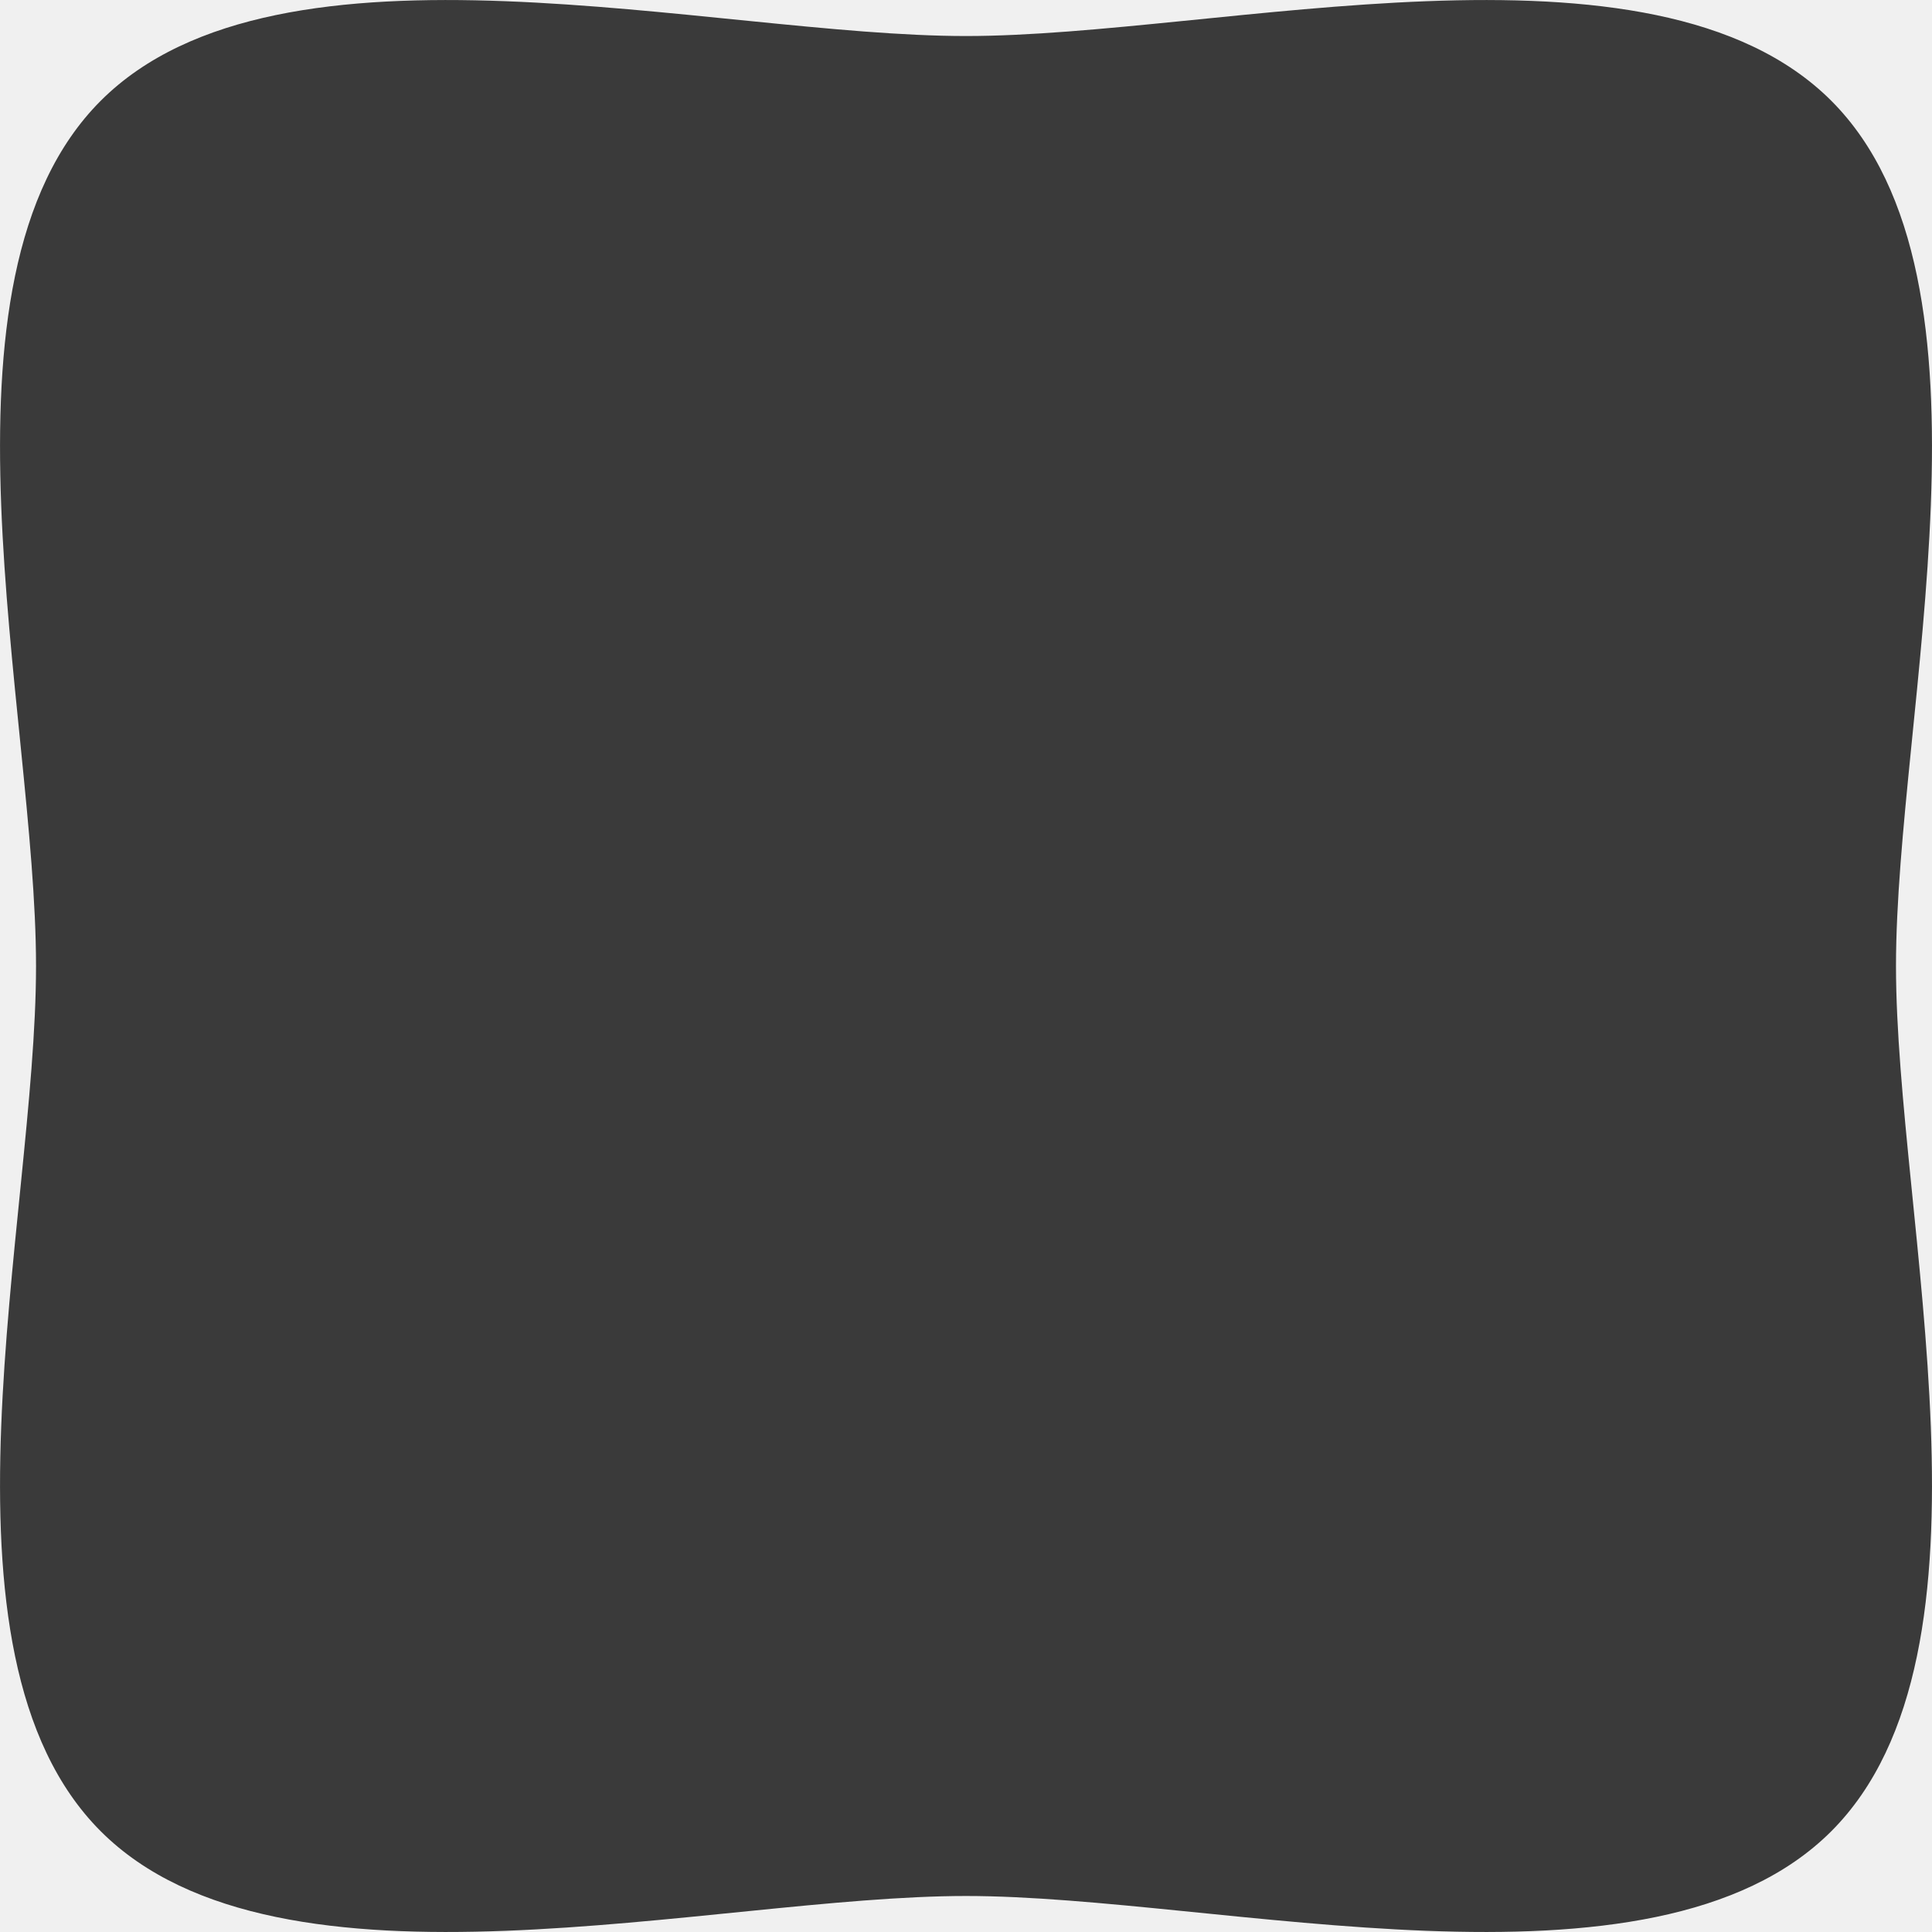
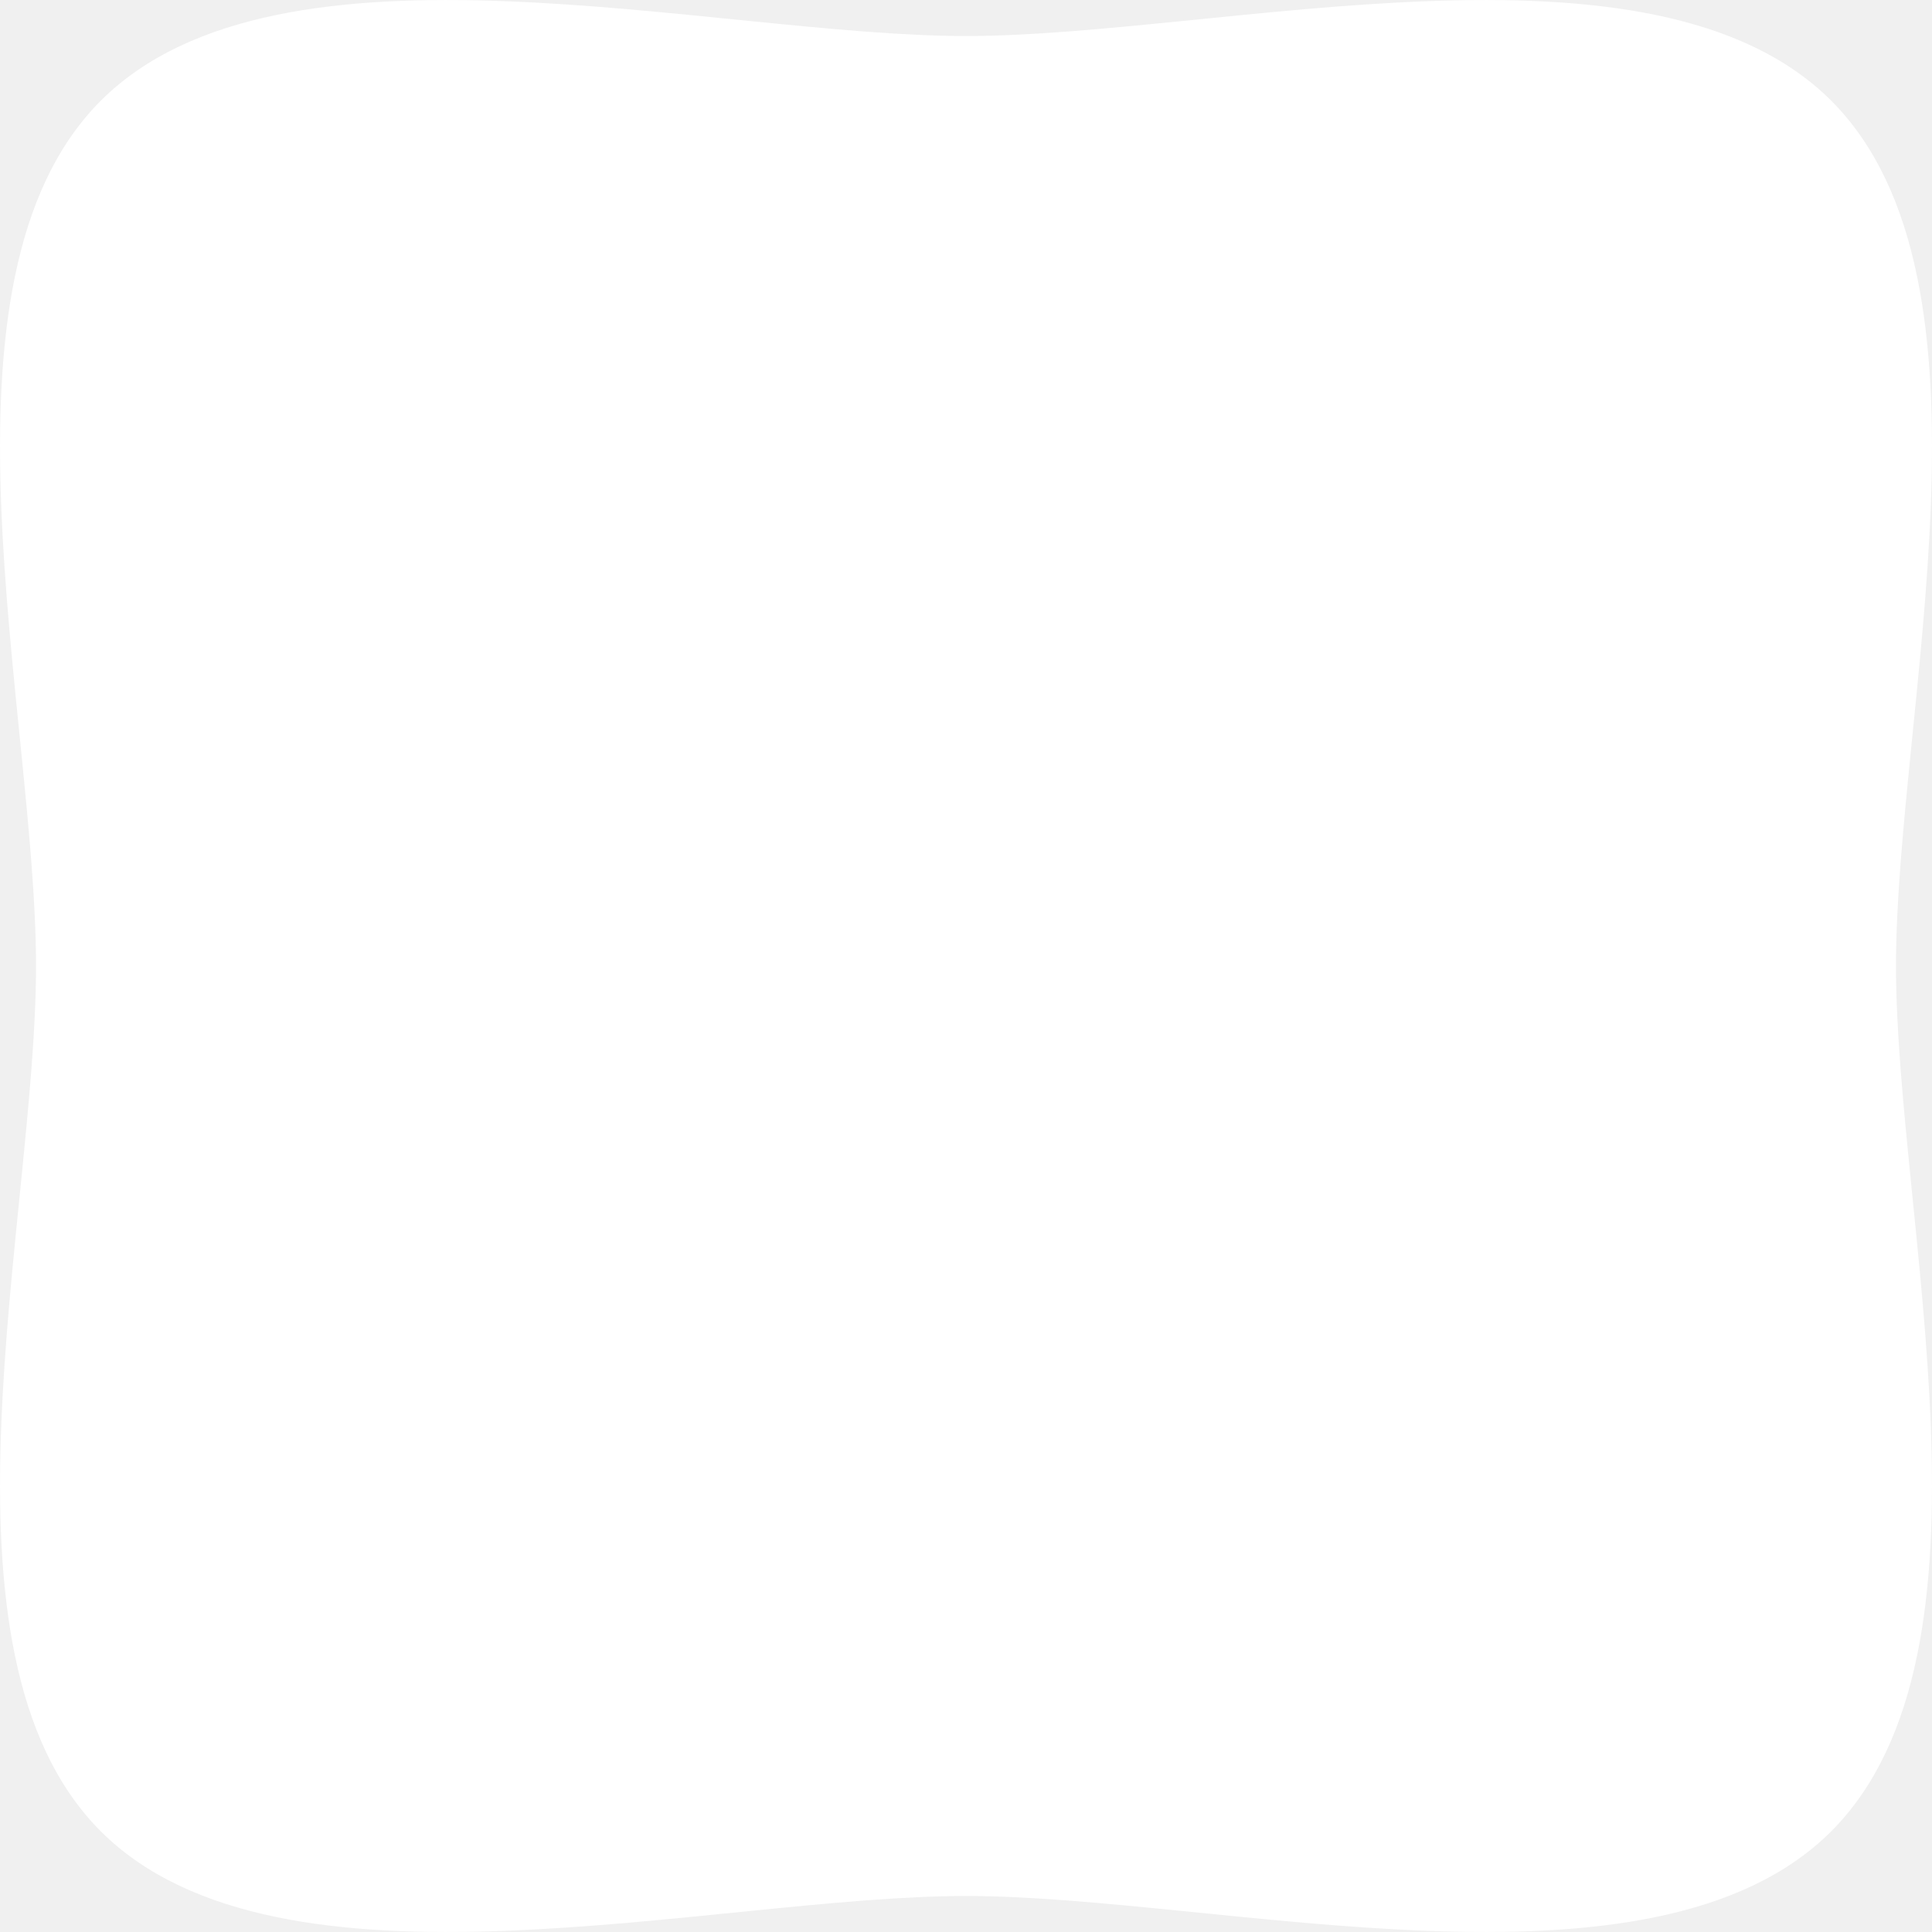
<svg xmlns="http://www.w3.org/2000/svg" width="41.353mm" height="41.353mm" viewBox="0 0 41.353 41.353" version="1.1" id="svg1">
  <defs id="defs1" />
-   <path style="fill:#212121;fill-opacity:0.874;stroke:#2e2731;stroke-width:0;stroke-linecap:round;stroke-linejoin:round;paint-order:fill markers stroke" id="path3" d="m 28.459,44.39 c -6.397,6.397 -21.85,2.311 -30.897,2.311 -9.047,0 -24.5,4.086 -30.897,-2.311 -6.397,-6.397 -2.311,-21.85 -2.311,-30.897 0,-9.047 -4.086,-24.5 2.311,-30.897 6.397,-6.397 21.85,-2.311 30.897,-2.311 9.047,0 24.5,-4.086 30.897,2.311 6.397,6.397 2.311,21.85 2.311,30.897 0,9.047 4.086,24.5 -2.311,30.897 z" transform="matrix(0.5994186,0,0,0.5994186,22.1381,12.58874)" />
+   <path style="fill:#ffffff;fill-opacity:1;stroke:#2e2731;stroke-width:0;stroke-linecap:round;stroke-linejoin:round;paint-order:fill markers stroke" id="path3" d="m 28.459,44.39 c -6.397,6.397 -21.85,2.311 -30.897,2.311 -9.047,0 -24.5,4.086 -30.897,-2.311 -6.397,-6.397 -2.311,-21.85 -2.311,-30.897 0,-9.047 -4.086,-24.5 2.311,-30.897 6.397,-6.397 21.85,-2.311 30.897,-2.311 9.047,0 24.5,-4.086 30.897,2.311 6.397,6.397 2.311,21.85 2.311,30.897 0,9.047 4.086,24.5 -2.311,30.897 z" transform="matrix(0.5994186,0,0,0.5994186,22.1381,12.58874)" />
</svg>
